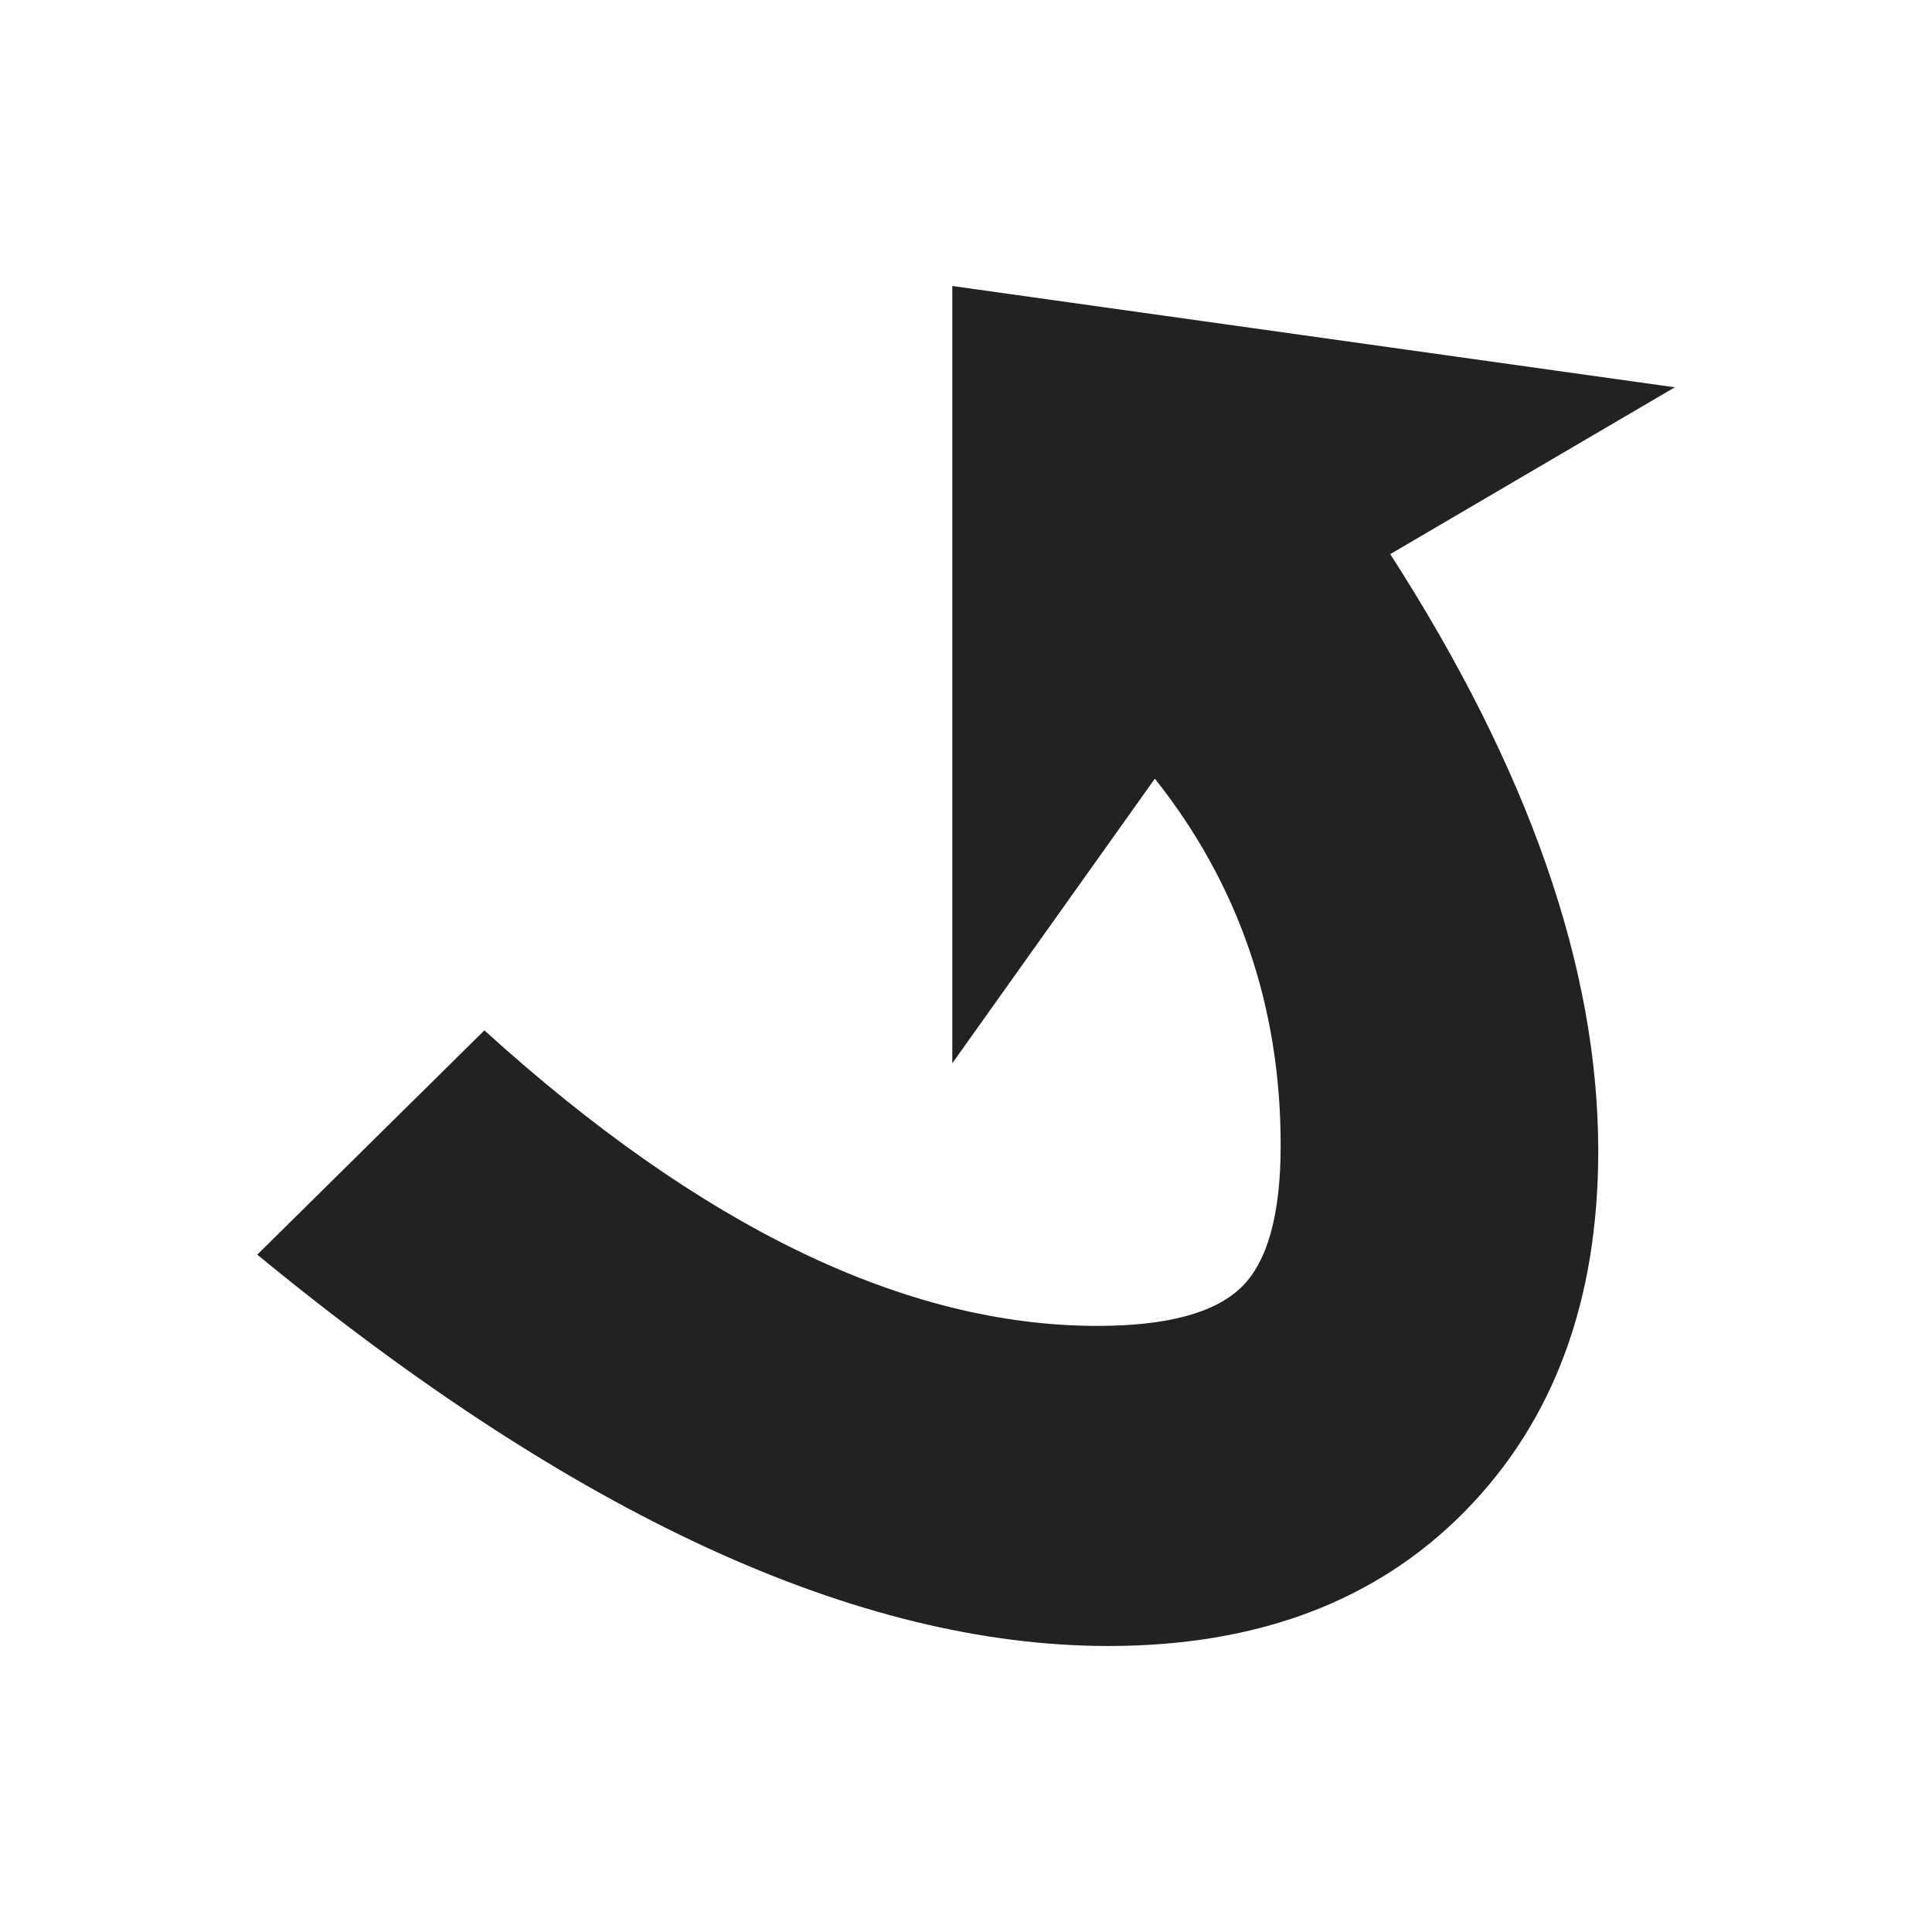
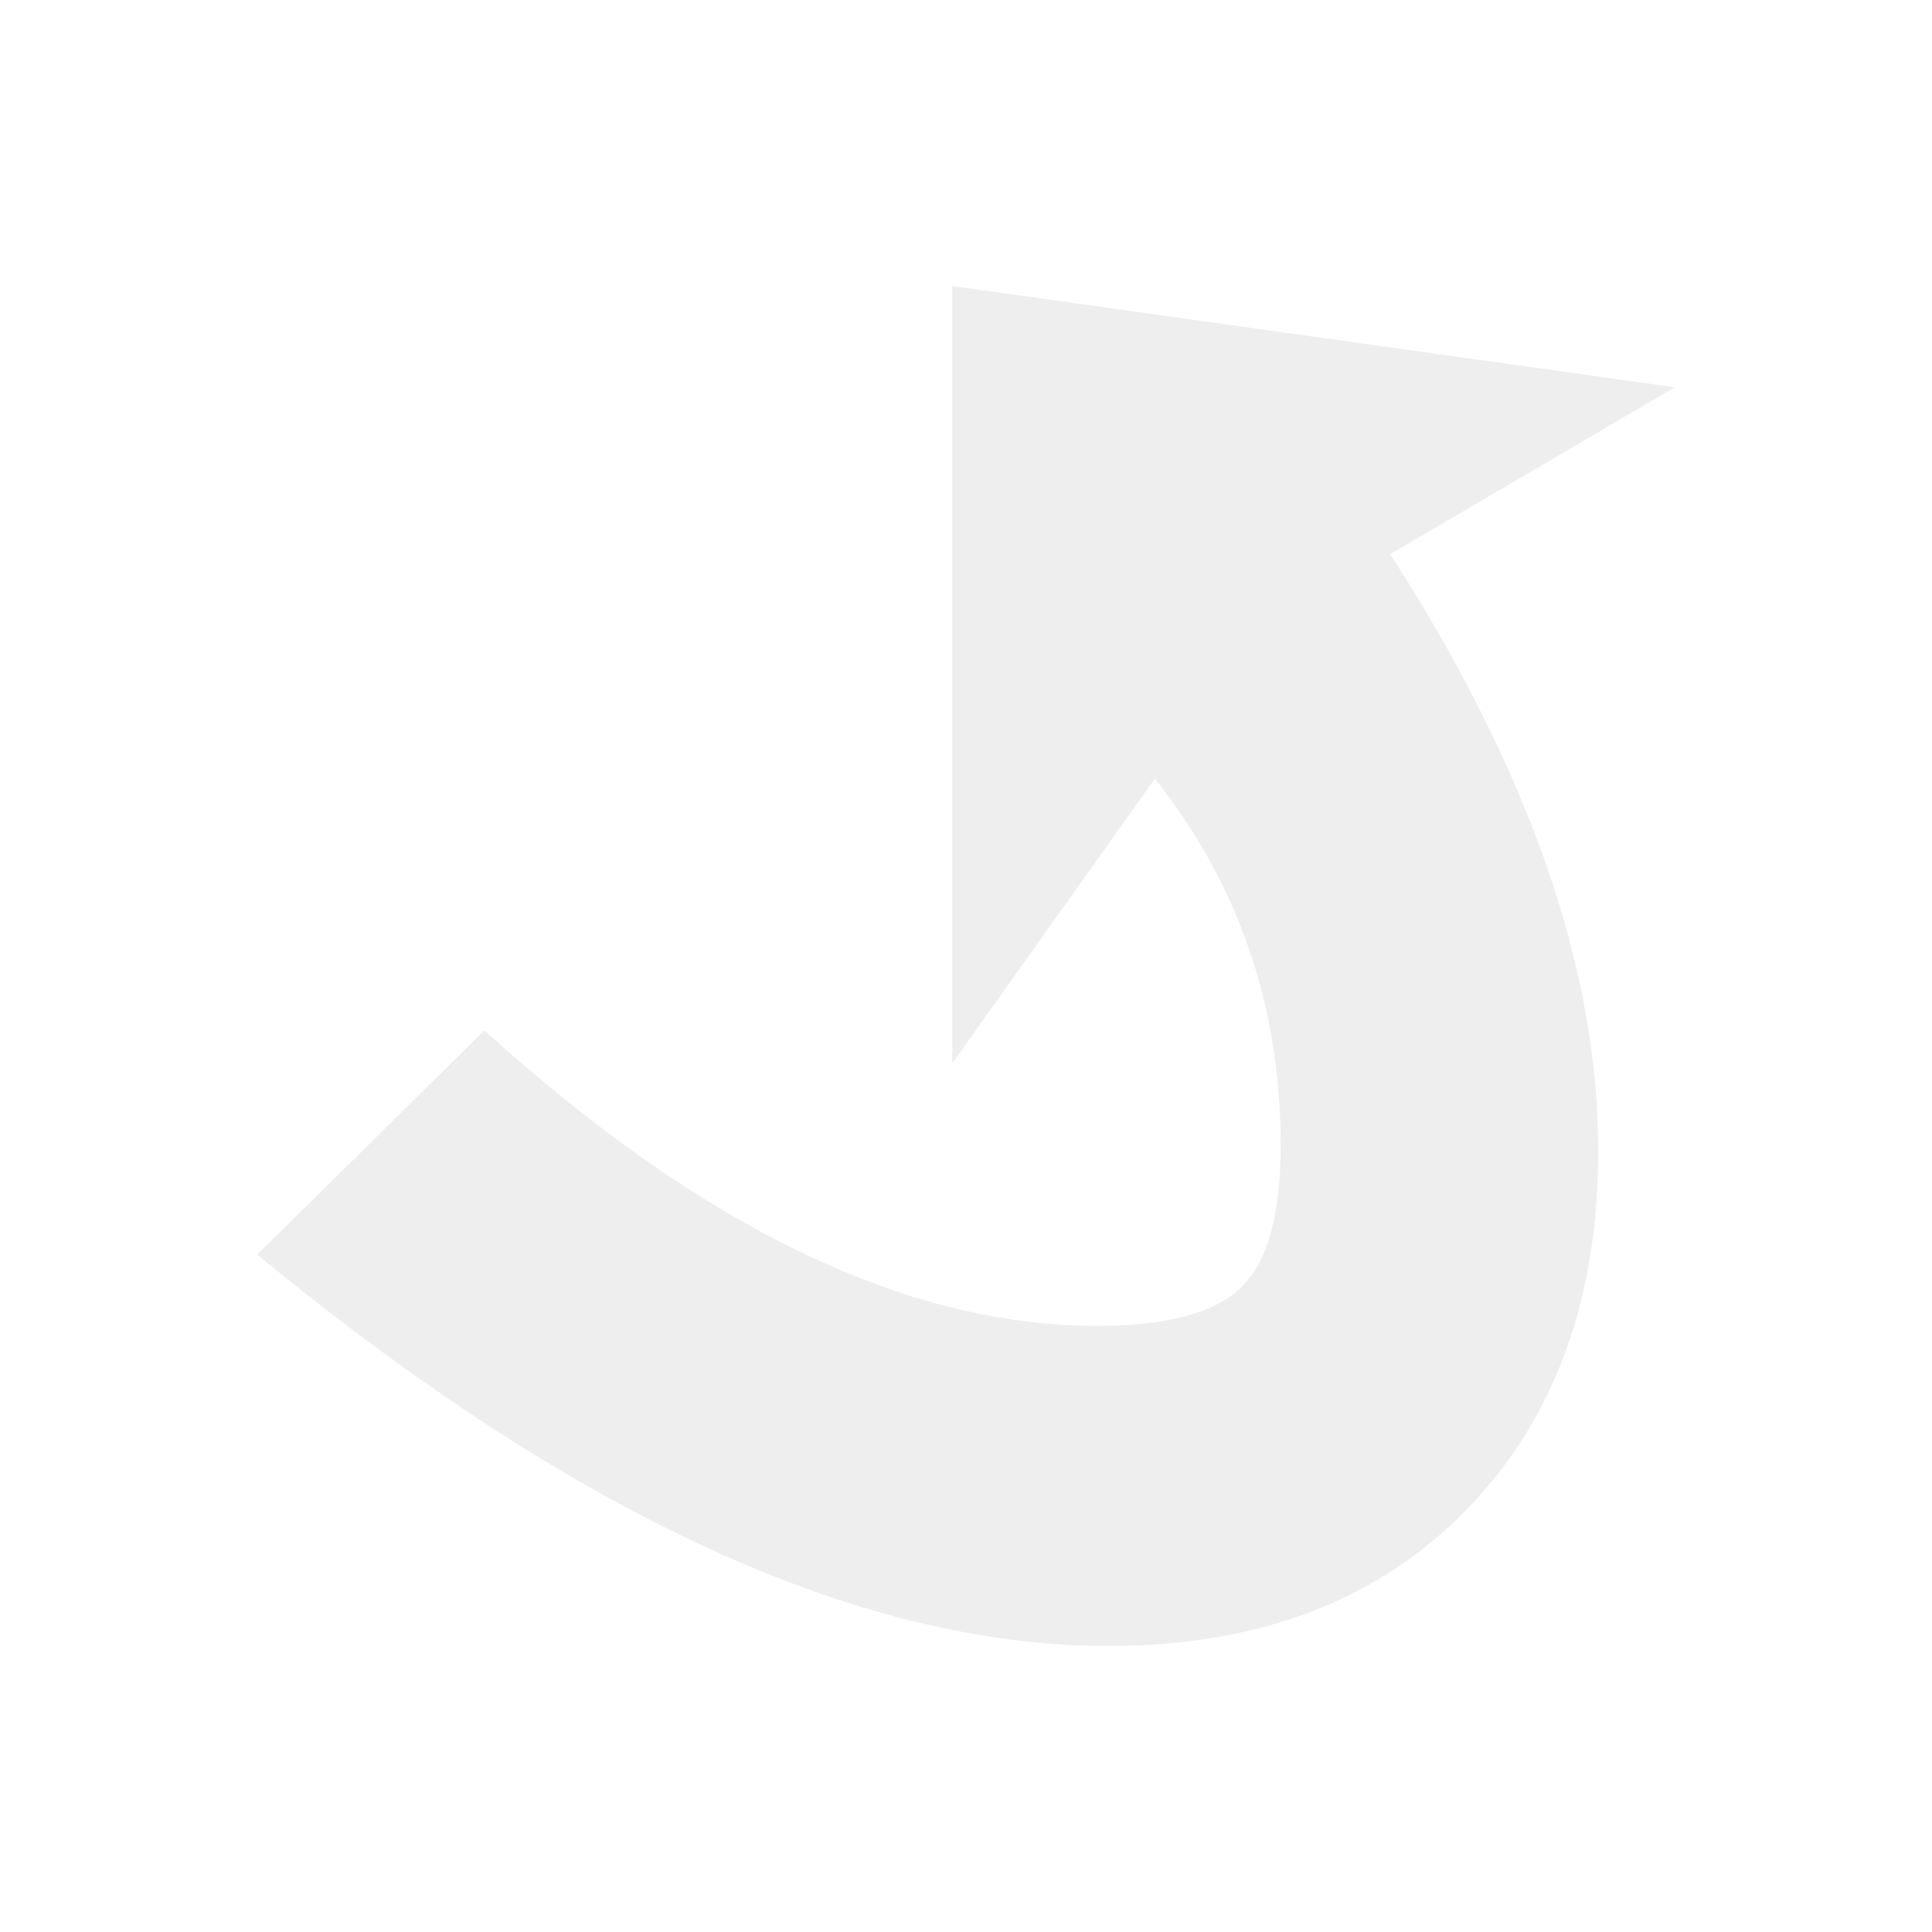
<svg xmlns="http://www.w3.org/2000/svg" version="1.1" width="32" height="32" viewBox="0 0 32 32">
-   <path fill="#222" d="M15.773 4.737v12.874l3.355-4.714c1.39 1.751 2.084 3.778 2.084 6.073 0 1.148-0.219 1.936-0.657 2.356-0.439 0.423-1.232 0.635-2.379 0.635-3.173 0-6.558-1.632-10.153-4.895l-3.762 3.715c5.258 4.323 9.956 6.482 14.097 6.482 2.477 0 4.451-0.746 5.916-2.242 1.465-1.495 2.198-3.485 2.198-5.96 0-3.022-1.15-6.316-3.445-9.883l4.713-2.763-11.967-1.678z" />
+   <path fill="#eee" d="M15.773 4.737v12.874l3.355-4.714c1.39 1.751 2.084 3.778 2.084 6.073 0 1.148-0.219 1.936-0.657 2.356-0.439 0.423-1.232 0.635-2.379 0.635-3.173 0-6.558-1.632-10.153-4.895l-3.762 3.715c5.258 4.323 9.956 6.482 14.097 6.482 2.477 0 4.451-0.746 5.916-2.242 1.465-1.495 2.198-3.485 2.198-5.96 0-3.022-1.15-6.316-3.445-9.883l4.713-2.763-11.967-1.678z" />
</svg>
